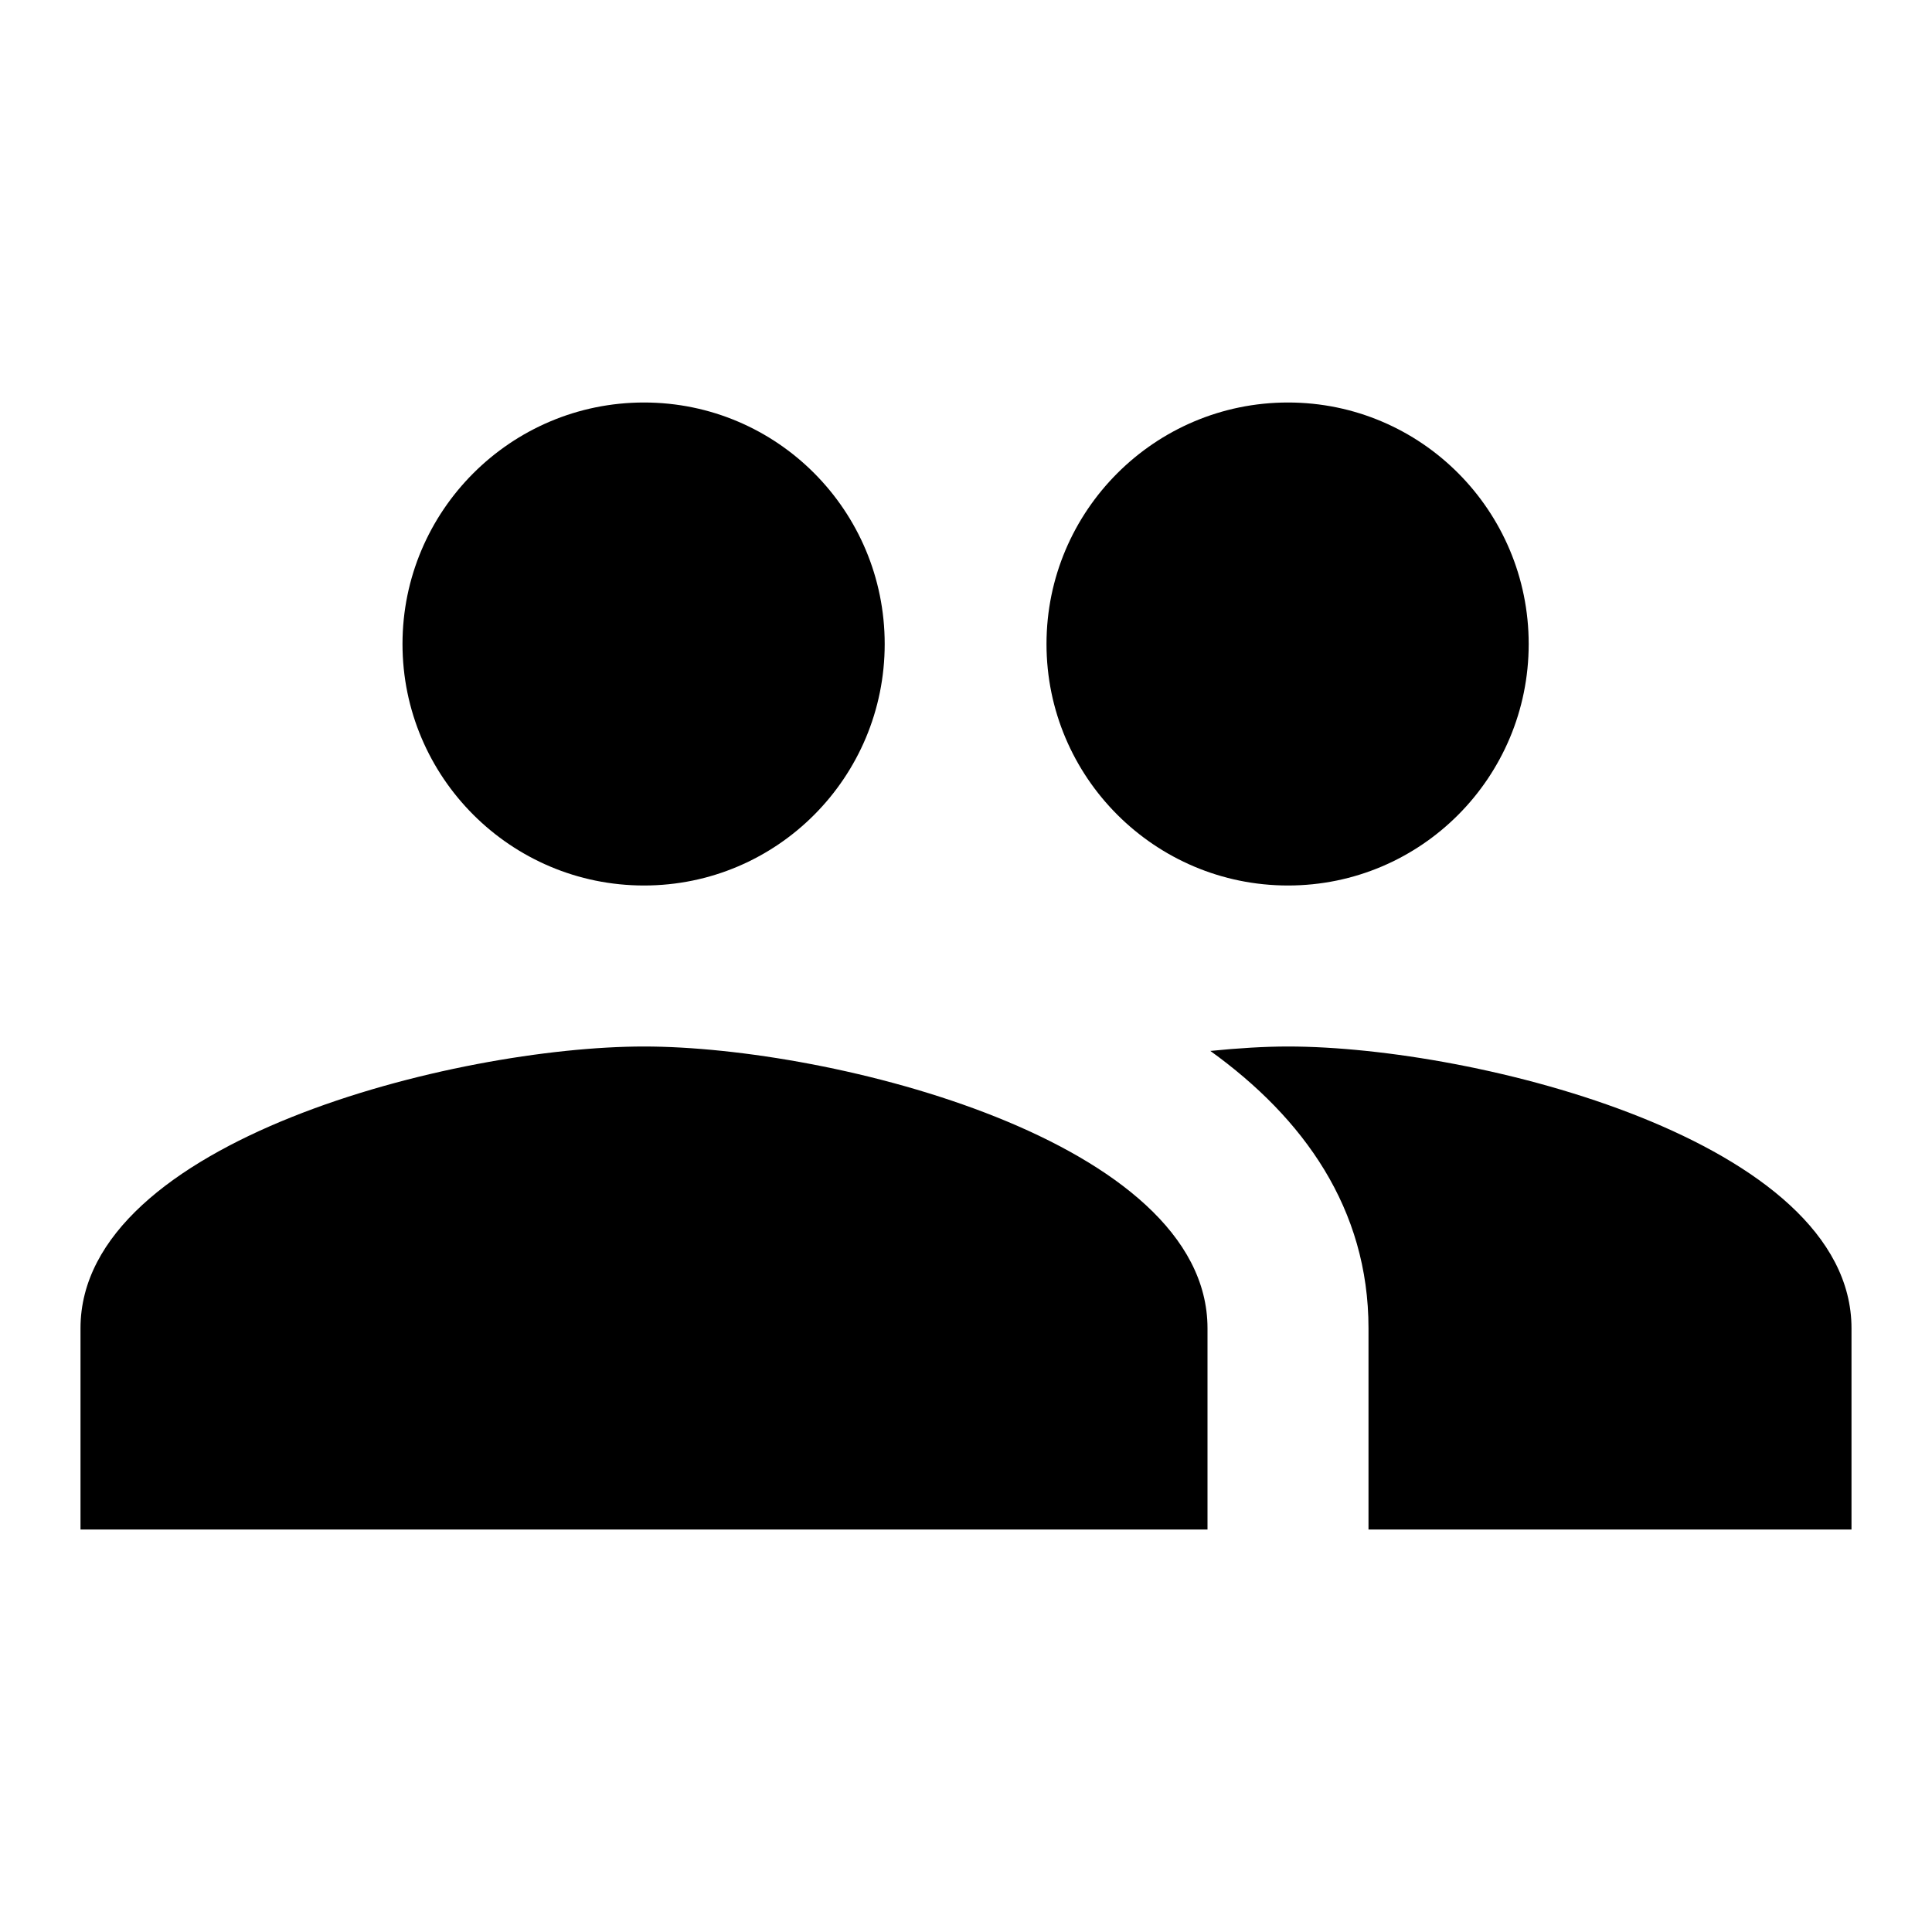
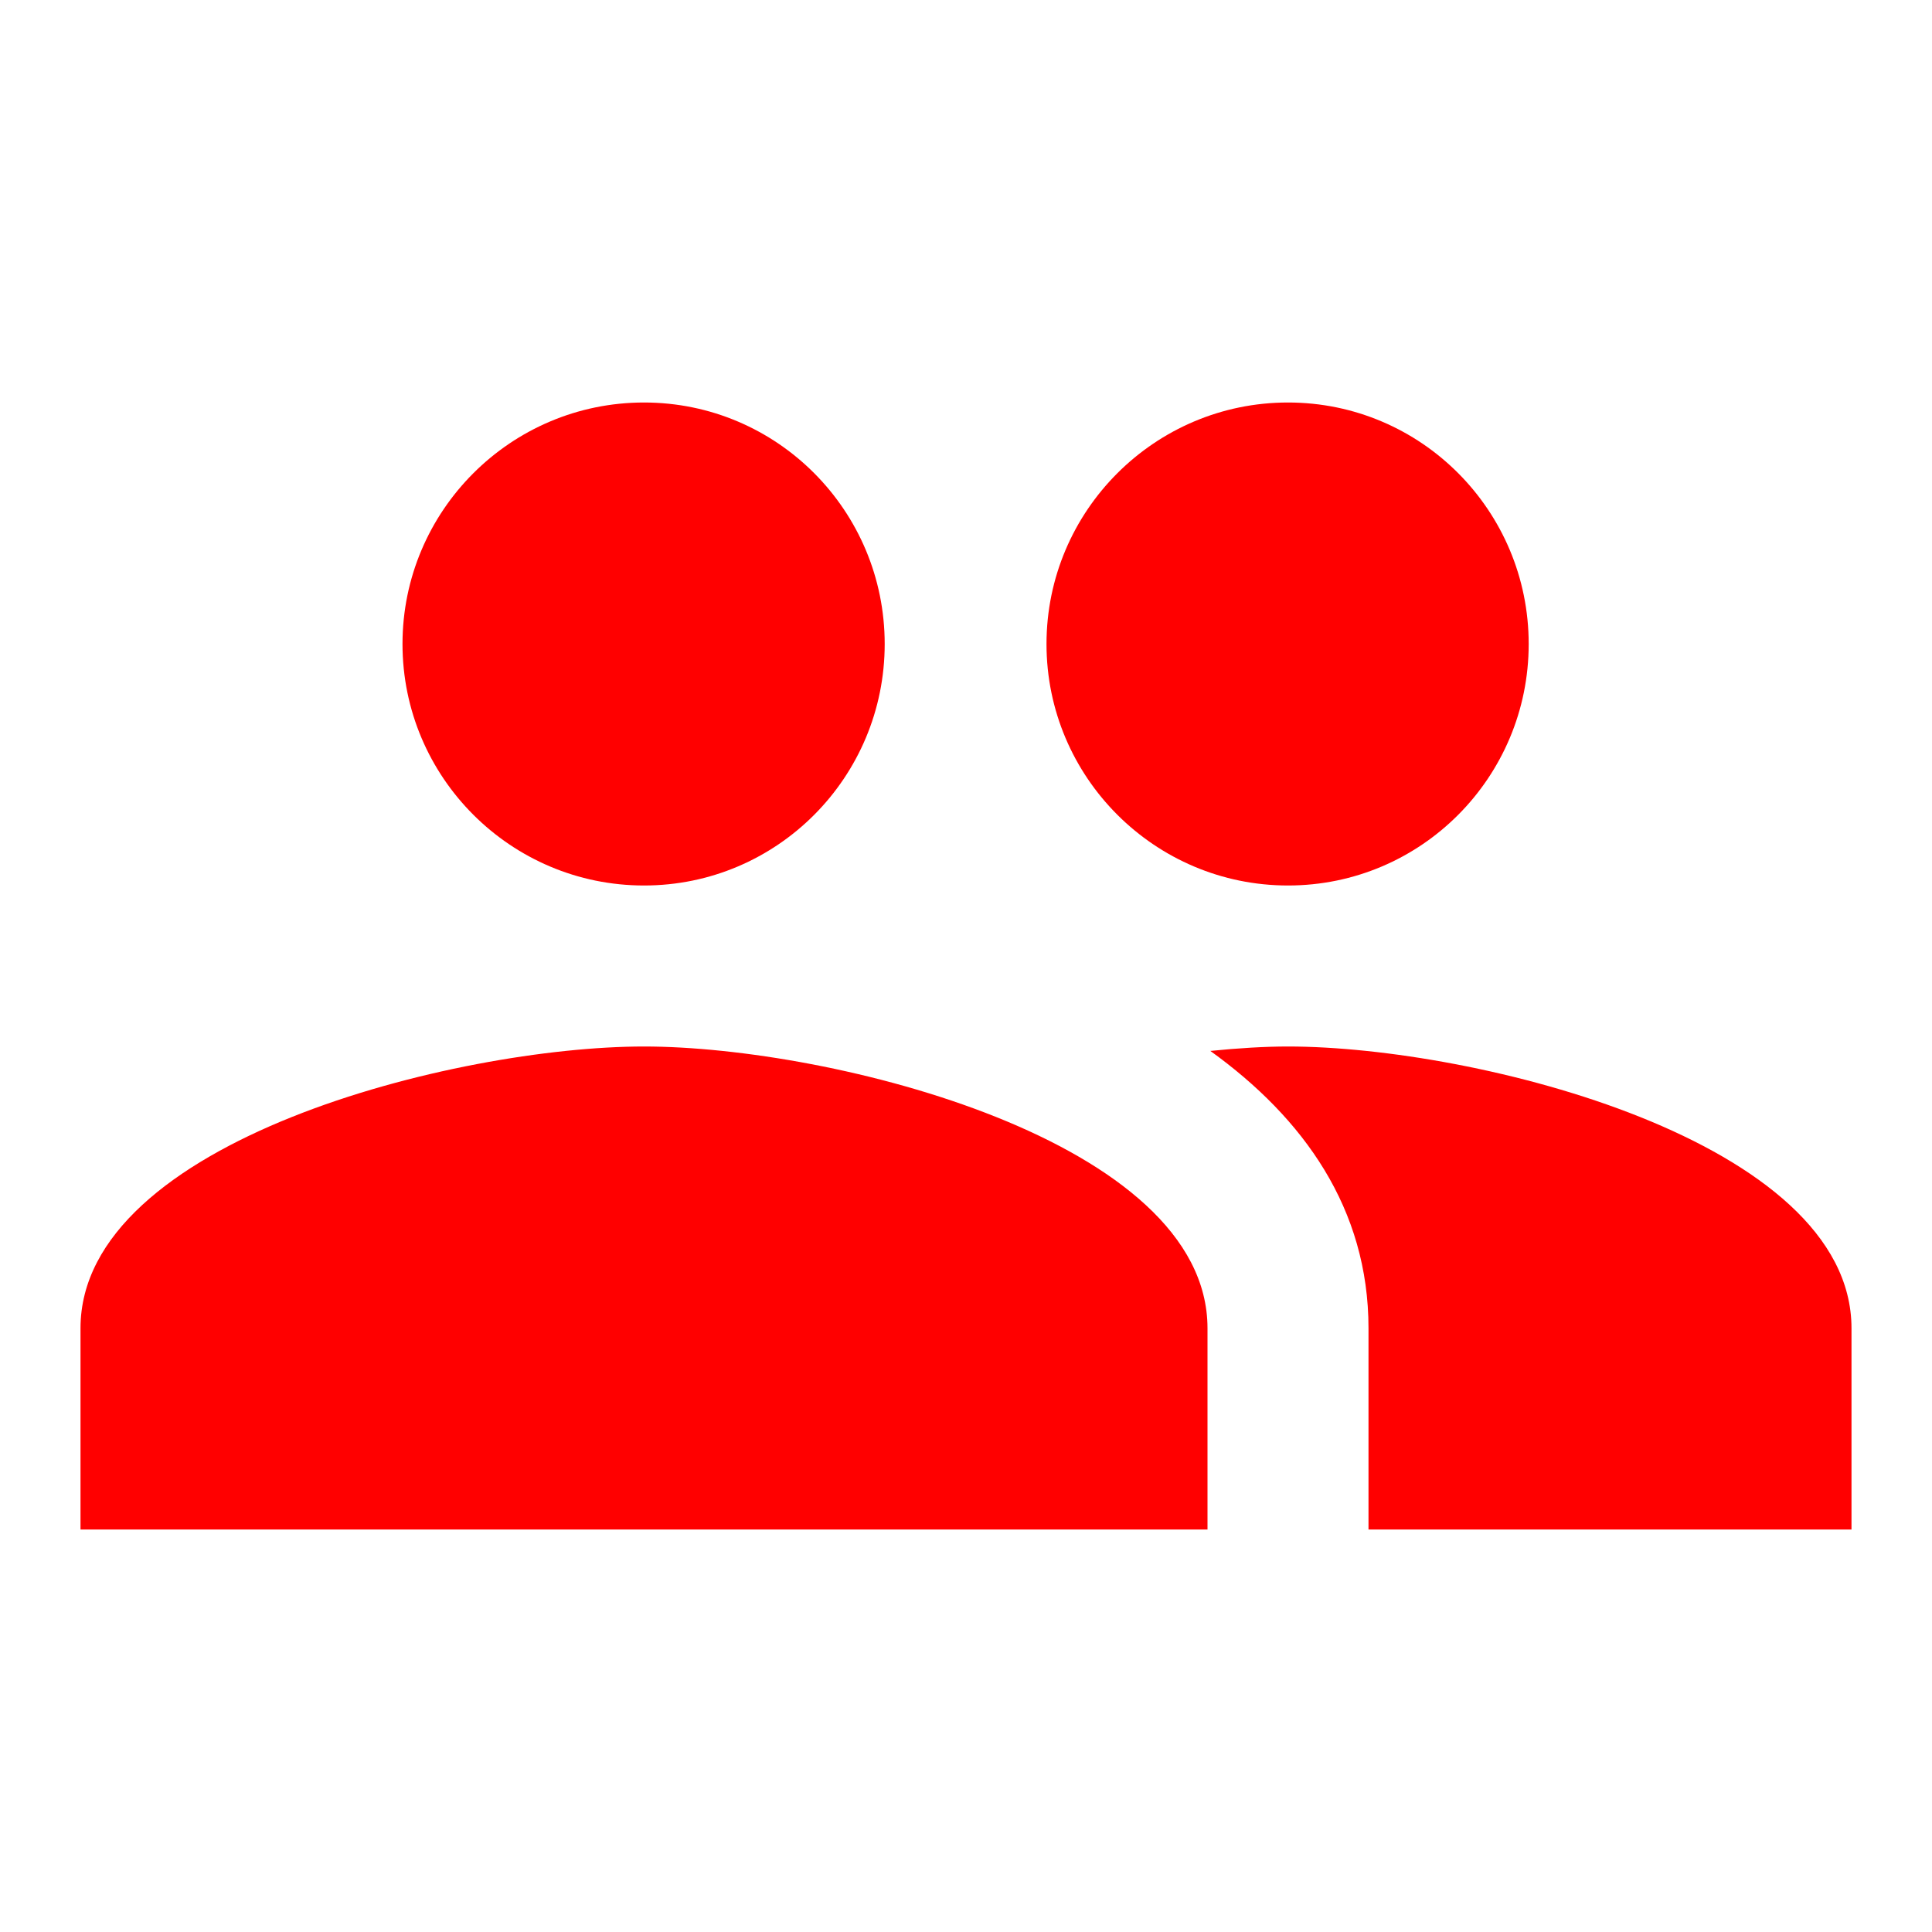
<svg xmlns="http://www.w3.org/2000/svg" width="48" height="48" viewBox="0 0 48 48">
-   <path d="M32 22c3.31 0 5.98-2.69 5.98-6s-2.67-6-5.98-6c-3.31 0-6 2.69-6 6s2.69 6 6 6zm-16 0c3.31 0 5.98-2.69 5.98-6s-2.67-6-5.98-6c-3.31 0-6 2.69-6 6s2.69 6 6 6zm0 4c-4.67 0-14 2.34-14 7v5h28v-5c0-4.66-9.33-7-14-7zm16 0c-.58 0-1.23.04-1.93.11C32.39 27.78 34 30.03 34 33v5h12v-5c0-4.66-9.33-7-14-7z" />
+   <path fill="#ff0000" d="M32 22c3.31 0 5.98-2.69 5.98-6s-2.67-6-5.98-6c-3.31 0-6 2.69-6 6s2.69 6 6 6zm-16 0c3.31 0 5.98-2.69 5.98-6s-2.67-6-5.98-6c-3.31 0-6 2.69-6 6s2.69 6 6 6zm0 4c-4.67 0-14 2.34-14 7v5h28v-5c0-4.66-9.33-7-14-7zm16 0c-.58 0-1.23.04-1.93.11C32.39 27.78 34 30.03 34 33v5h12v-5c0-4.66-9.33-7-14-7z" />
</svg>
